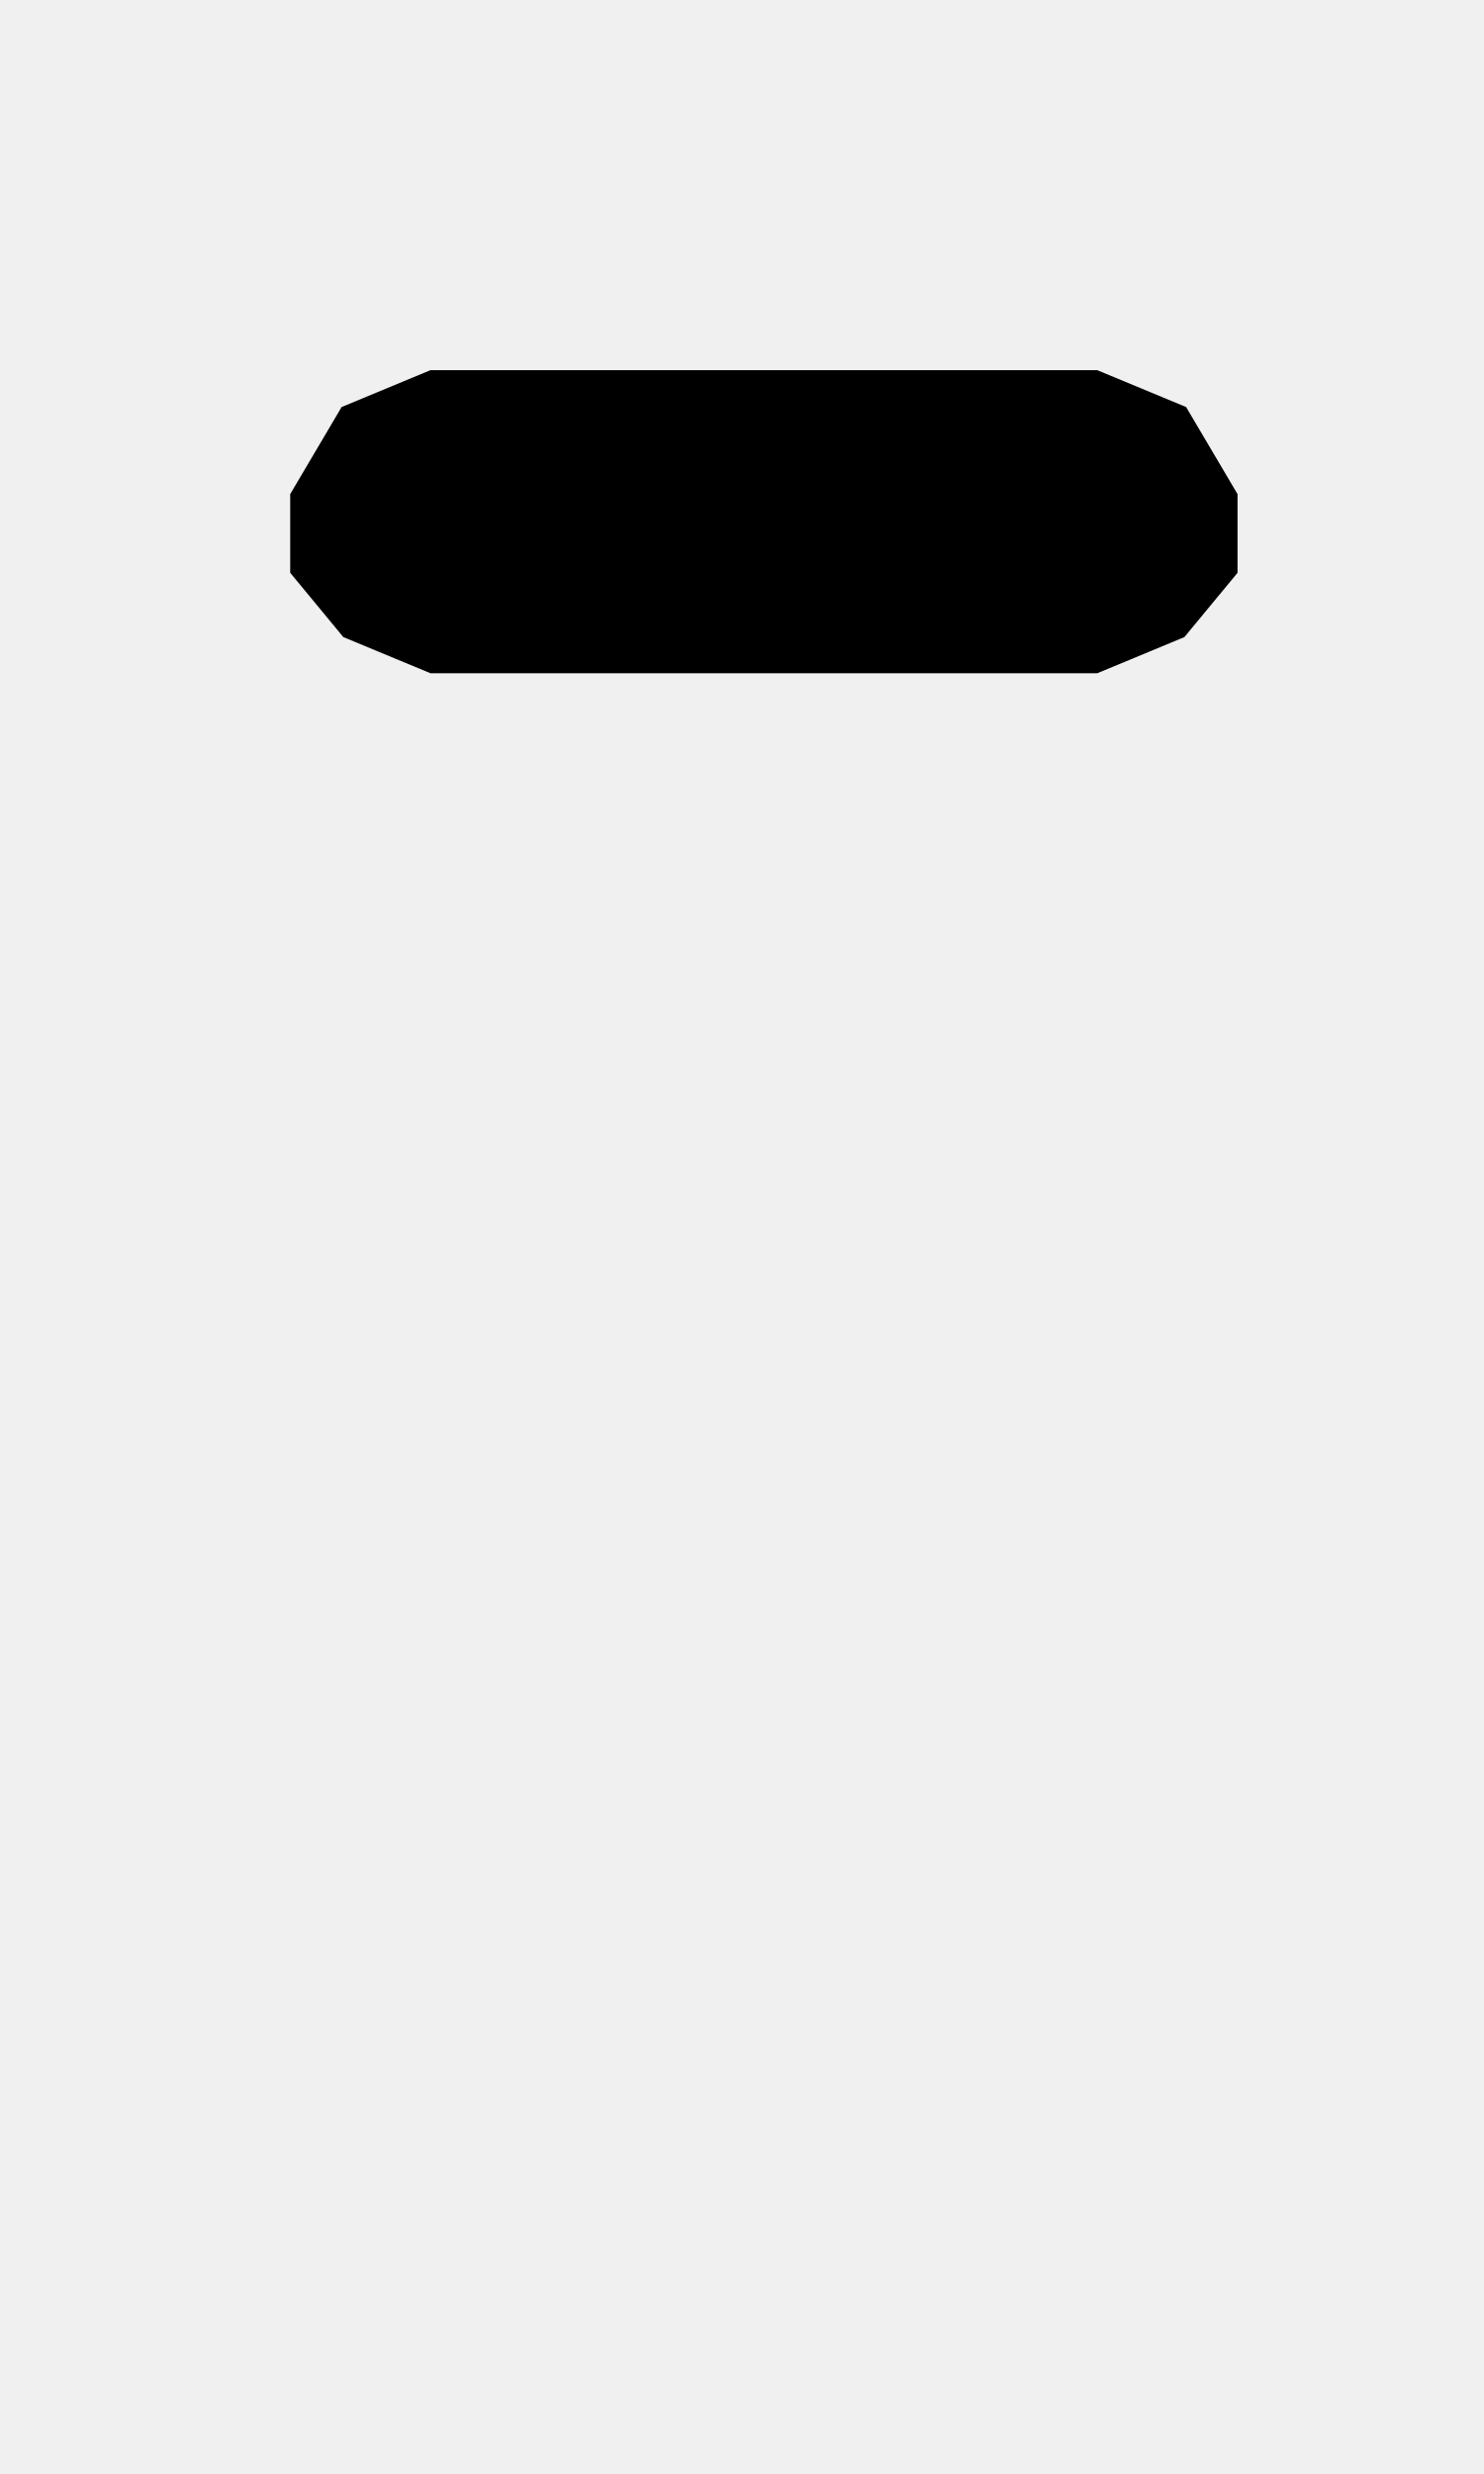
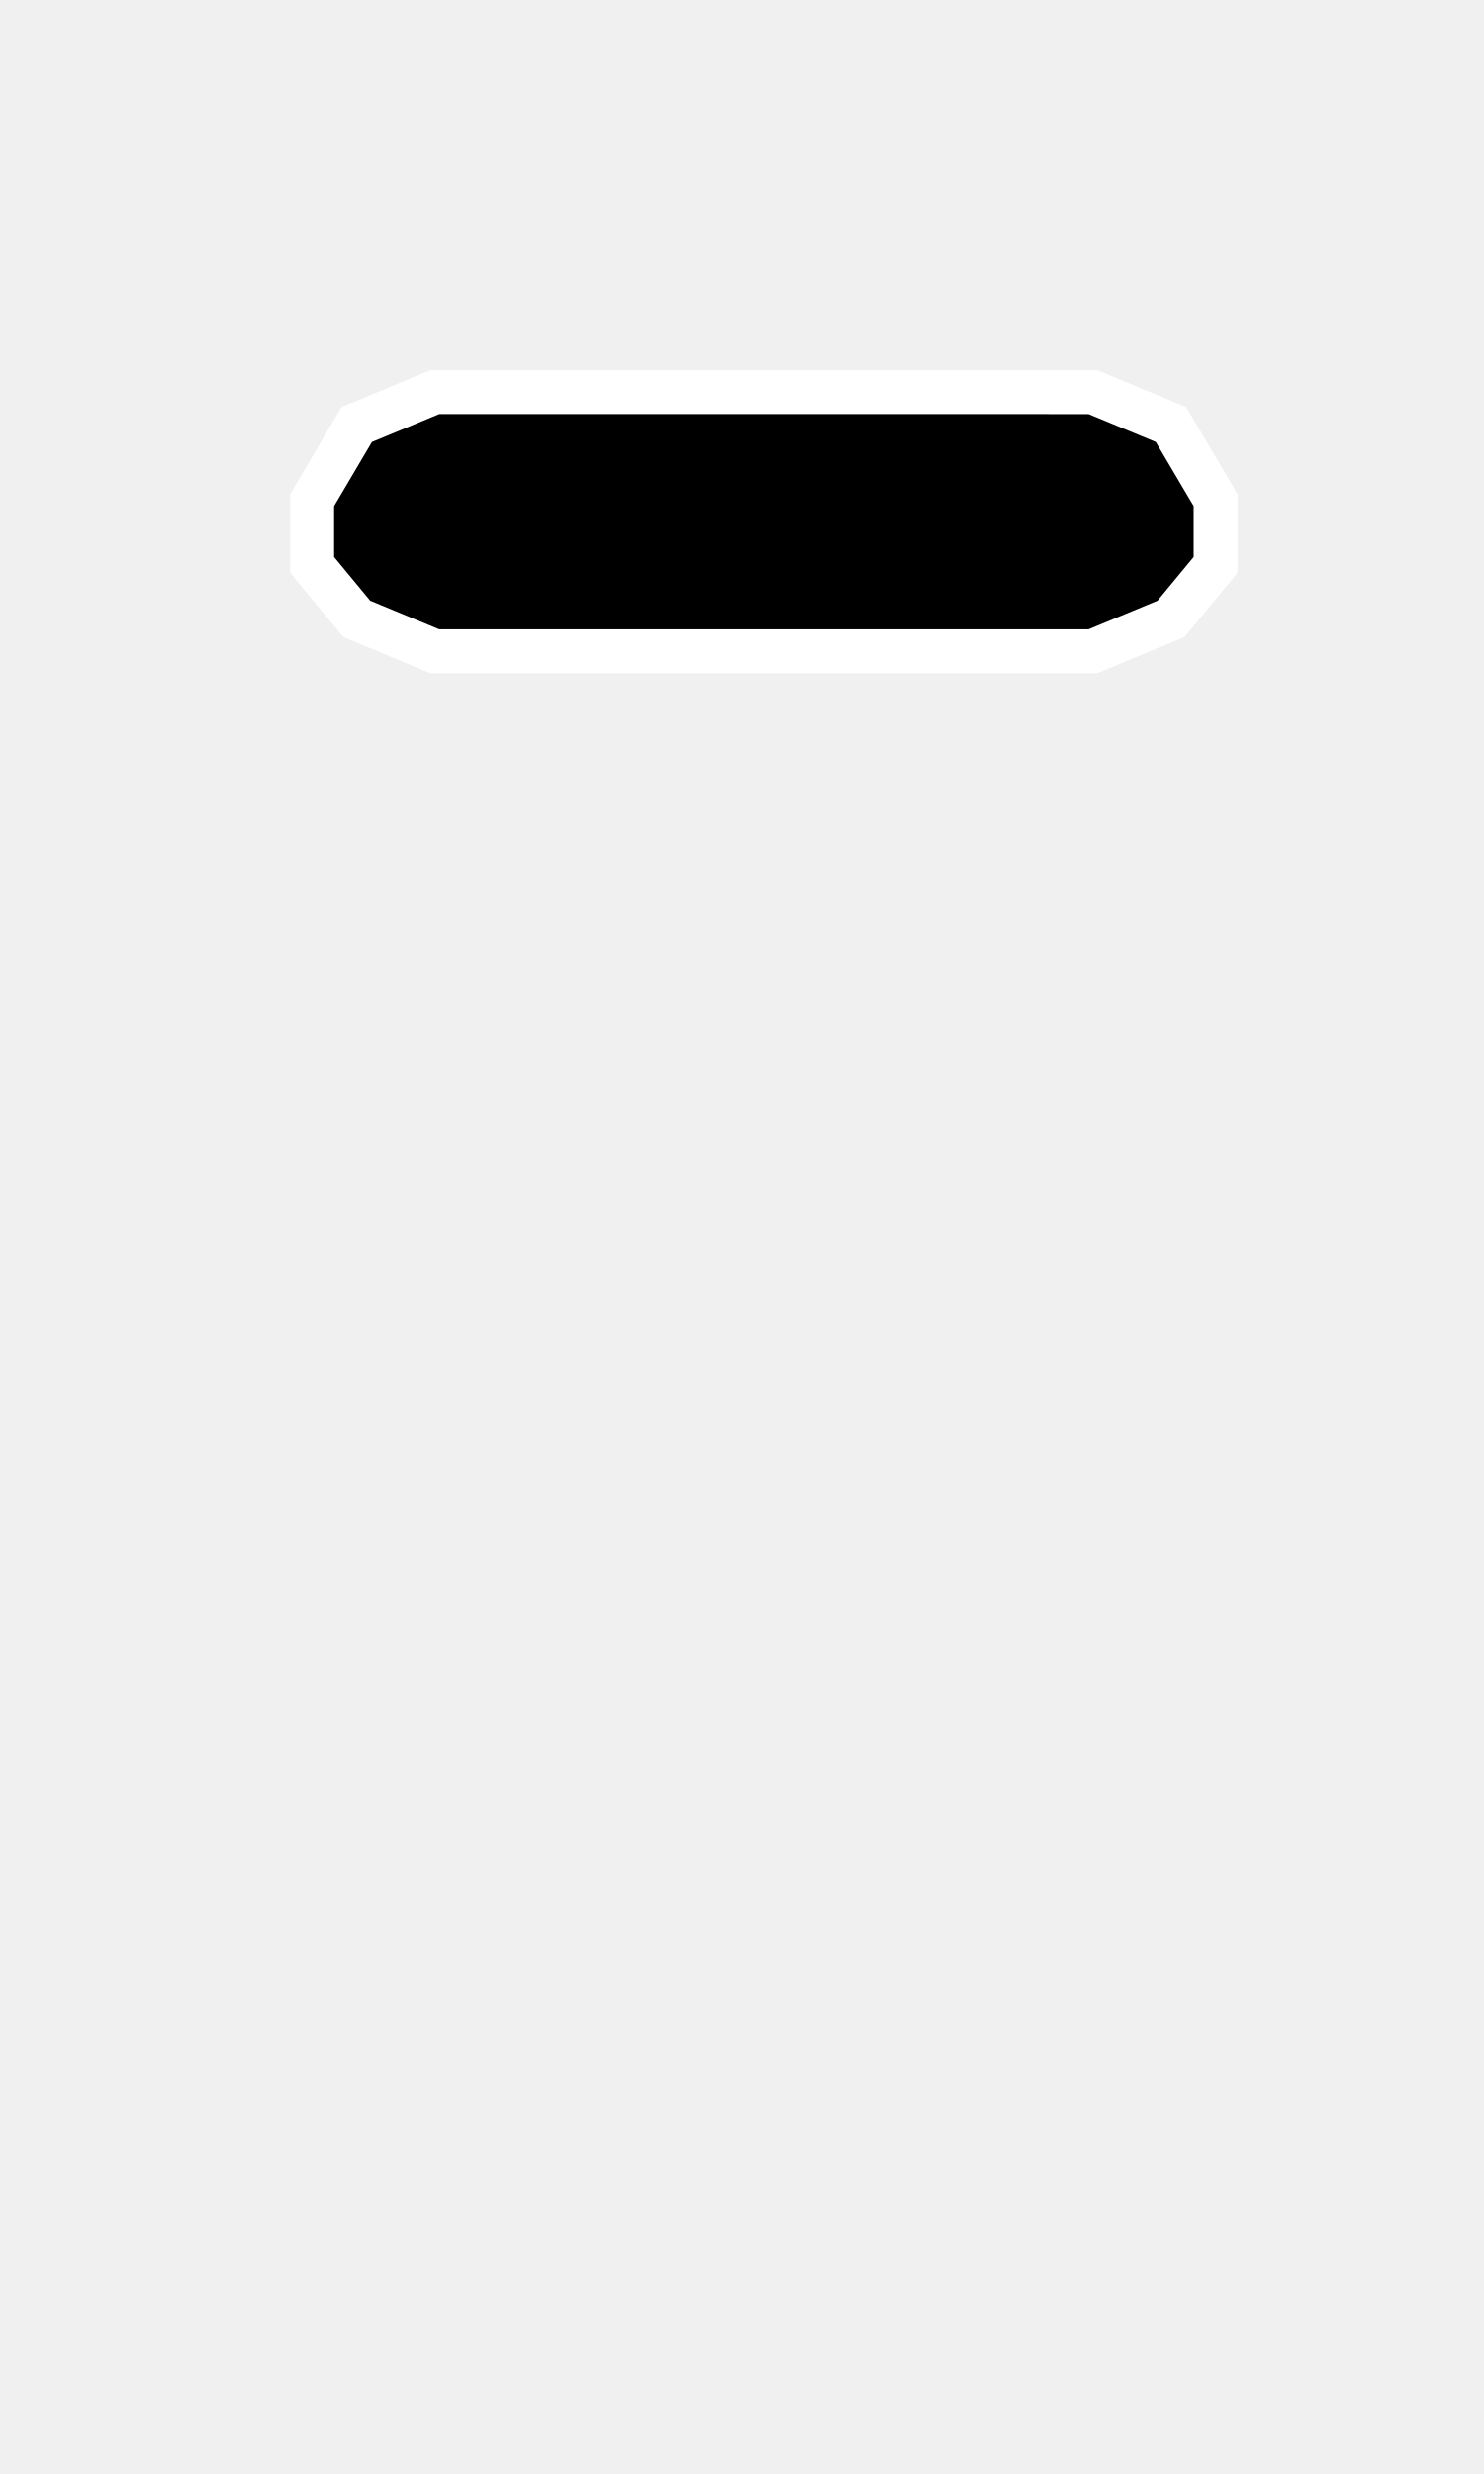
<svg xmlns="http://www.w3.org/2000/svg" width="90" height="150" id="svg6351" version="1.1">
  <defs id="defs6353" />
  <g id="layer1" transform="translate(0,-902.3622)">
-     <path style="fill:#000000;stroke:#000000;stroke-width:2.662;stroke-linecap:butt;stroke-linejoin:miter;stroke-miterlimit:4;stroke-opacity:1;stroke-dasharray:none;fill-opacity:1" d="m 26.372,926.137 -4.735,1.964 -2.706,4.583 0,3.928 2.706,3.274 4.735,1.964 39.908,2.4e-4 4.735,-1.964 2.706,-3.274 0,-3.928 -2.706,-4.583 -4.735,-1.964 z" id="path5323-9" />
+     <path style="fill:#000000;stroke:#ffffff;stroke-width:2.662;stroke-linecap:butt;stroke-linejoin:miter;stroke-miterlimit:4;stroke-opacity:1;stroke-dasharray:none;fill-opacity:1" d="m 26.372,926.137 -4.735,1.964 -2.706,4.583 0,3.928 2.706,3.274 4.735,1.964 39.908,2.4e-4 4.735,-1.964 2.706,-3.274 0,-3.928 -2.706,-4.583 -4.735,-1.964 z" id="path5323-9" />
  </g>
</svg>
